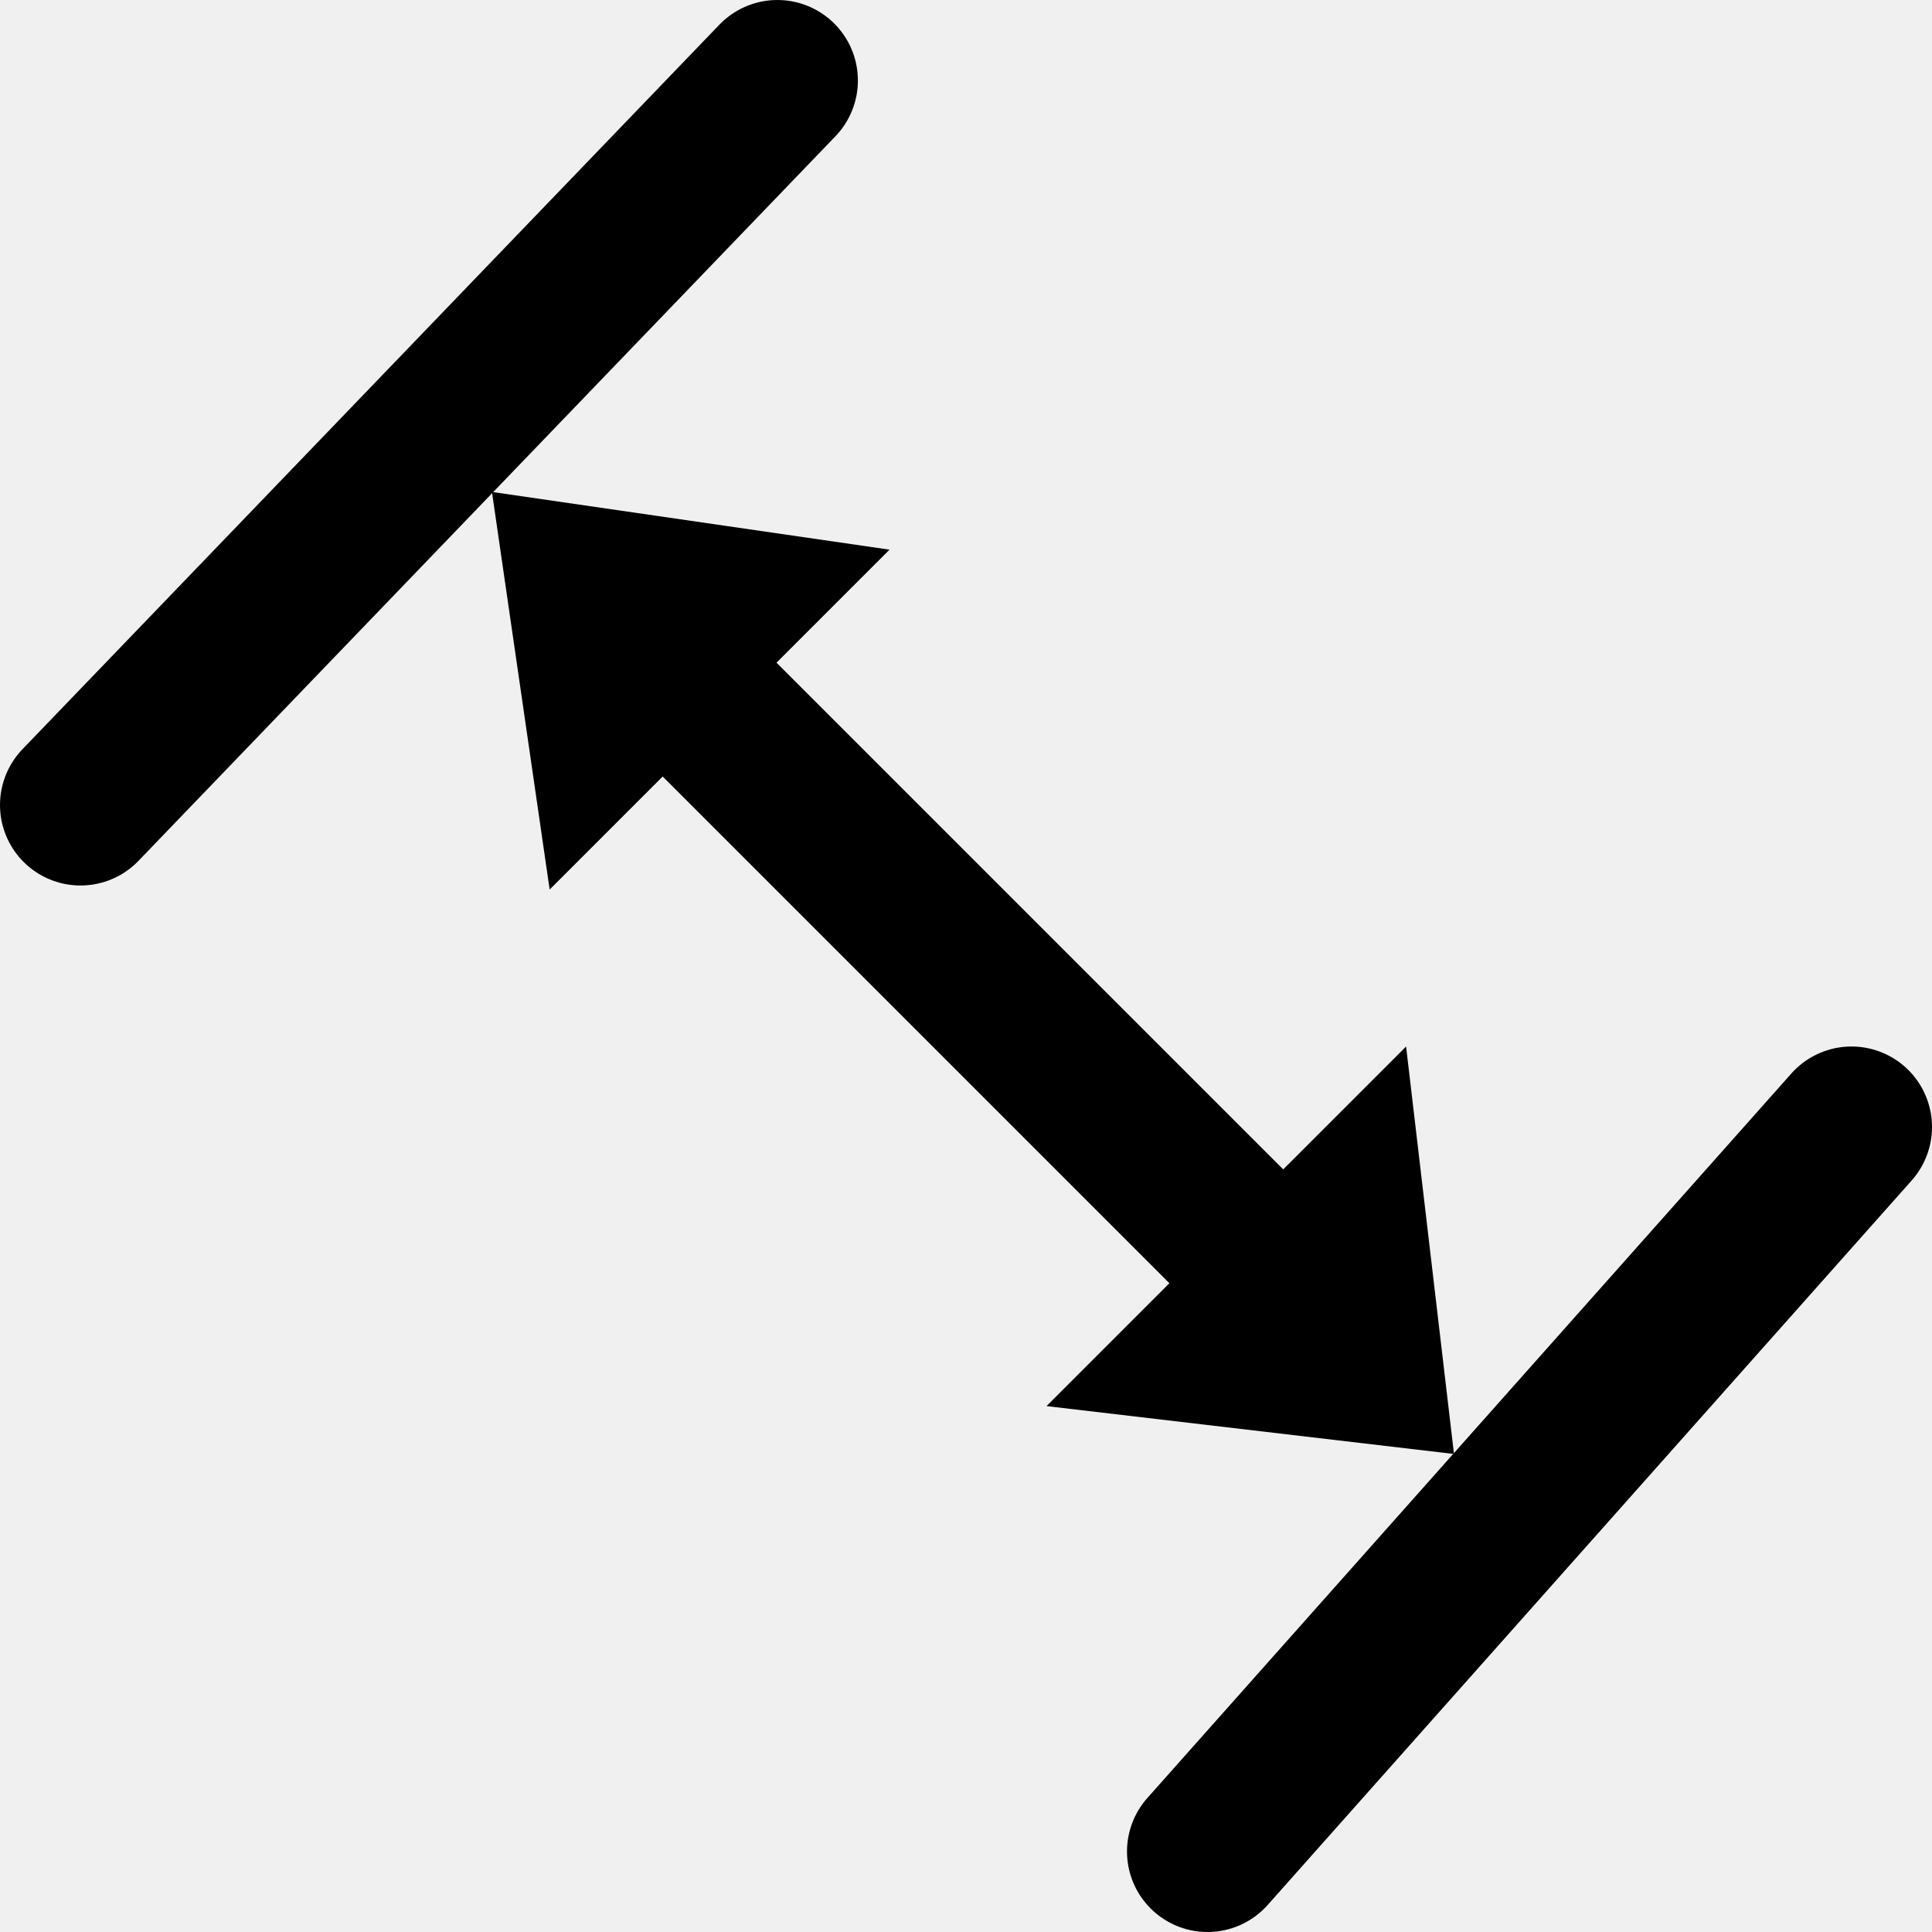
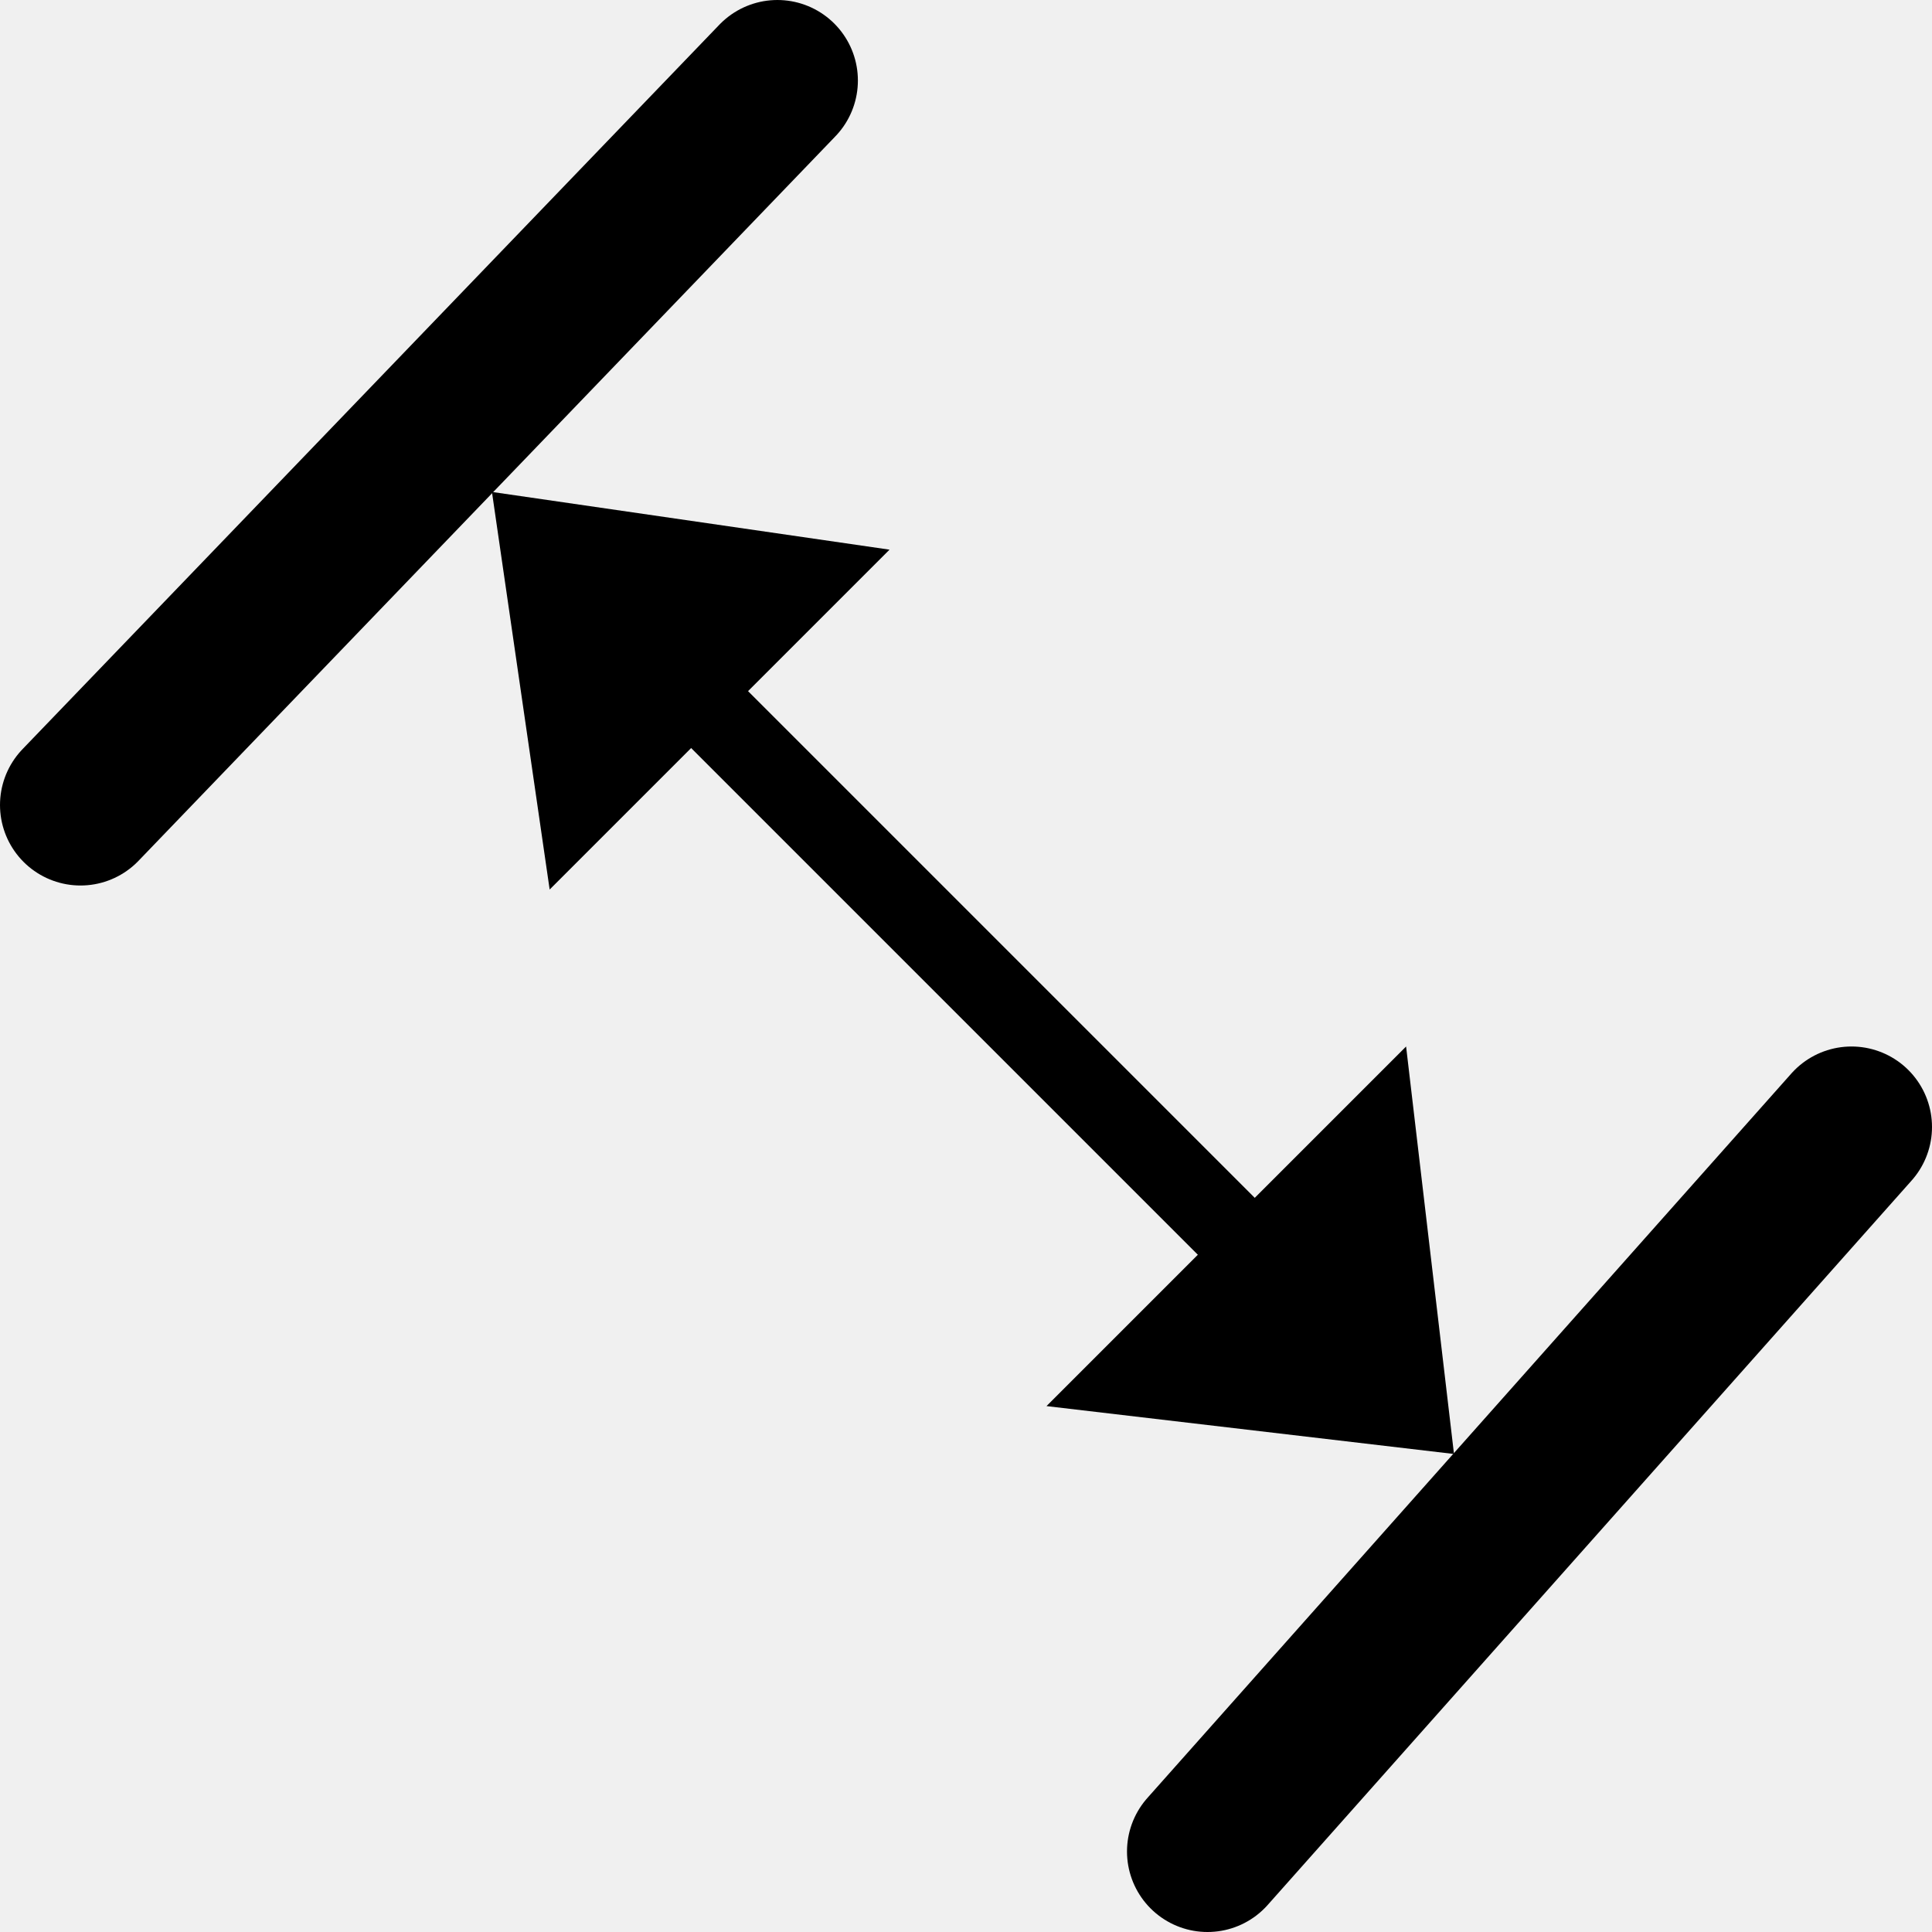
<svg xmlns="http://www.w3.org/2000/svg" width="24" height="24" viewBox="0 0 24 24" fill="none">
-   <g clip-path="url(#clip0_342_1657)">
-     <path d="M8 8L16 16" stroke="black" stroke-width="2" stroke-linecap="round" stroke-linejoin="round" />
+   <g clip-path="url(#clip0_351_2141)">
+     <path d="M8 8L16 16" stroke="black" stroke-linecap="round" stroke-linejoin="round" />
    <path d="M9.657 1L1 10" stroke="black" stroke-width="2" stroke-linecap="round" stroke-linejoin="round" />
    <path d="M23 14L15 23" stroke="black" stroke-width="2" stroke-linecap="round" stroke-linejoin="round" />
    <path d="M6.111 6.111L11.05 6.828L6.828 11.05L6.111 6.111Z" fill="black" />
    <path d="M18.062 18.062L17.467 13L13 17.467L18.062 18.062Z" fill="black" />
  </g>
  <defs>
-     <clipPath id="clip0_342_1657">
+     <clipPath id="clip0_351_2141">
      <rect width="24" height="24" fill="white" />
    </clipPath>
  </defs>
</svg>
